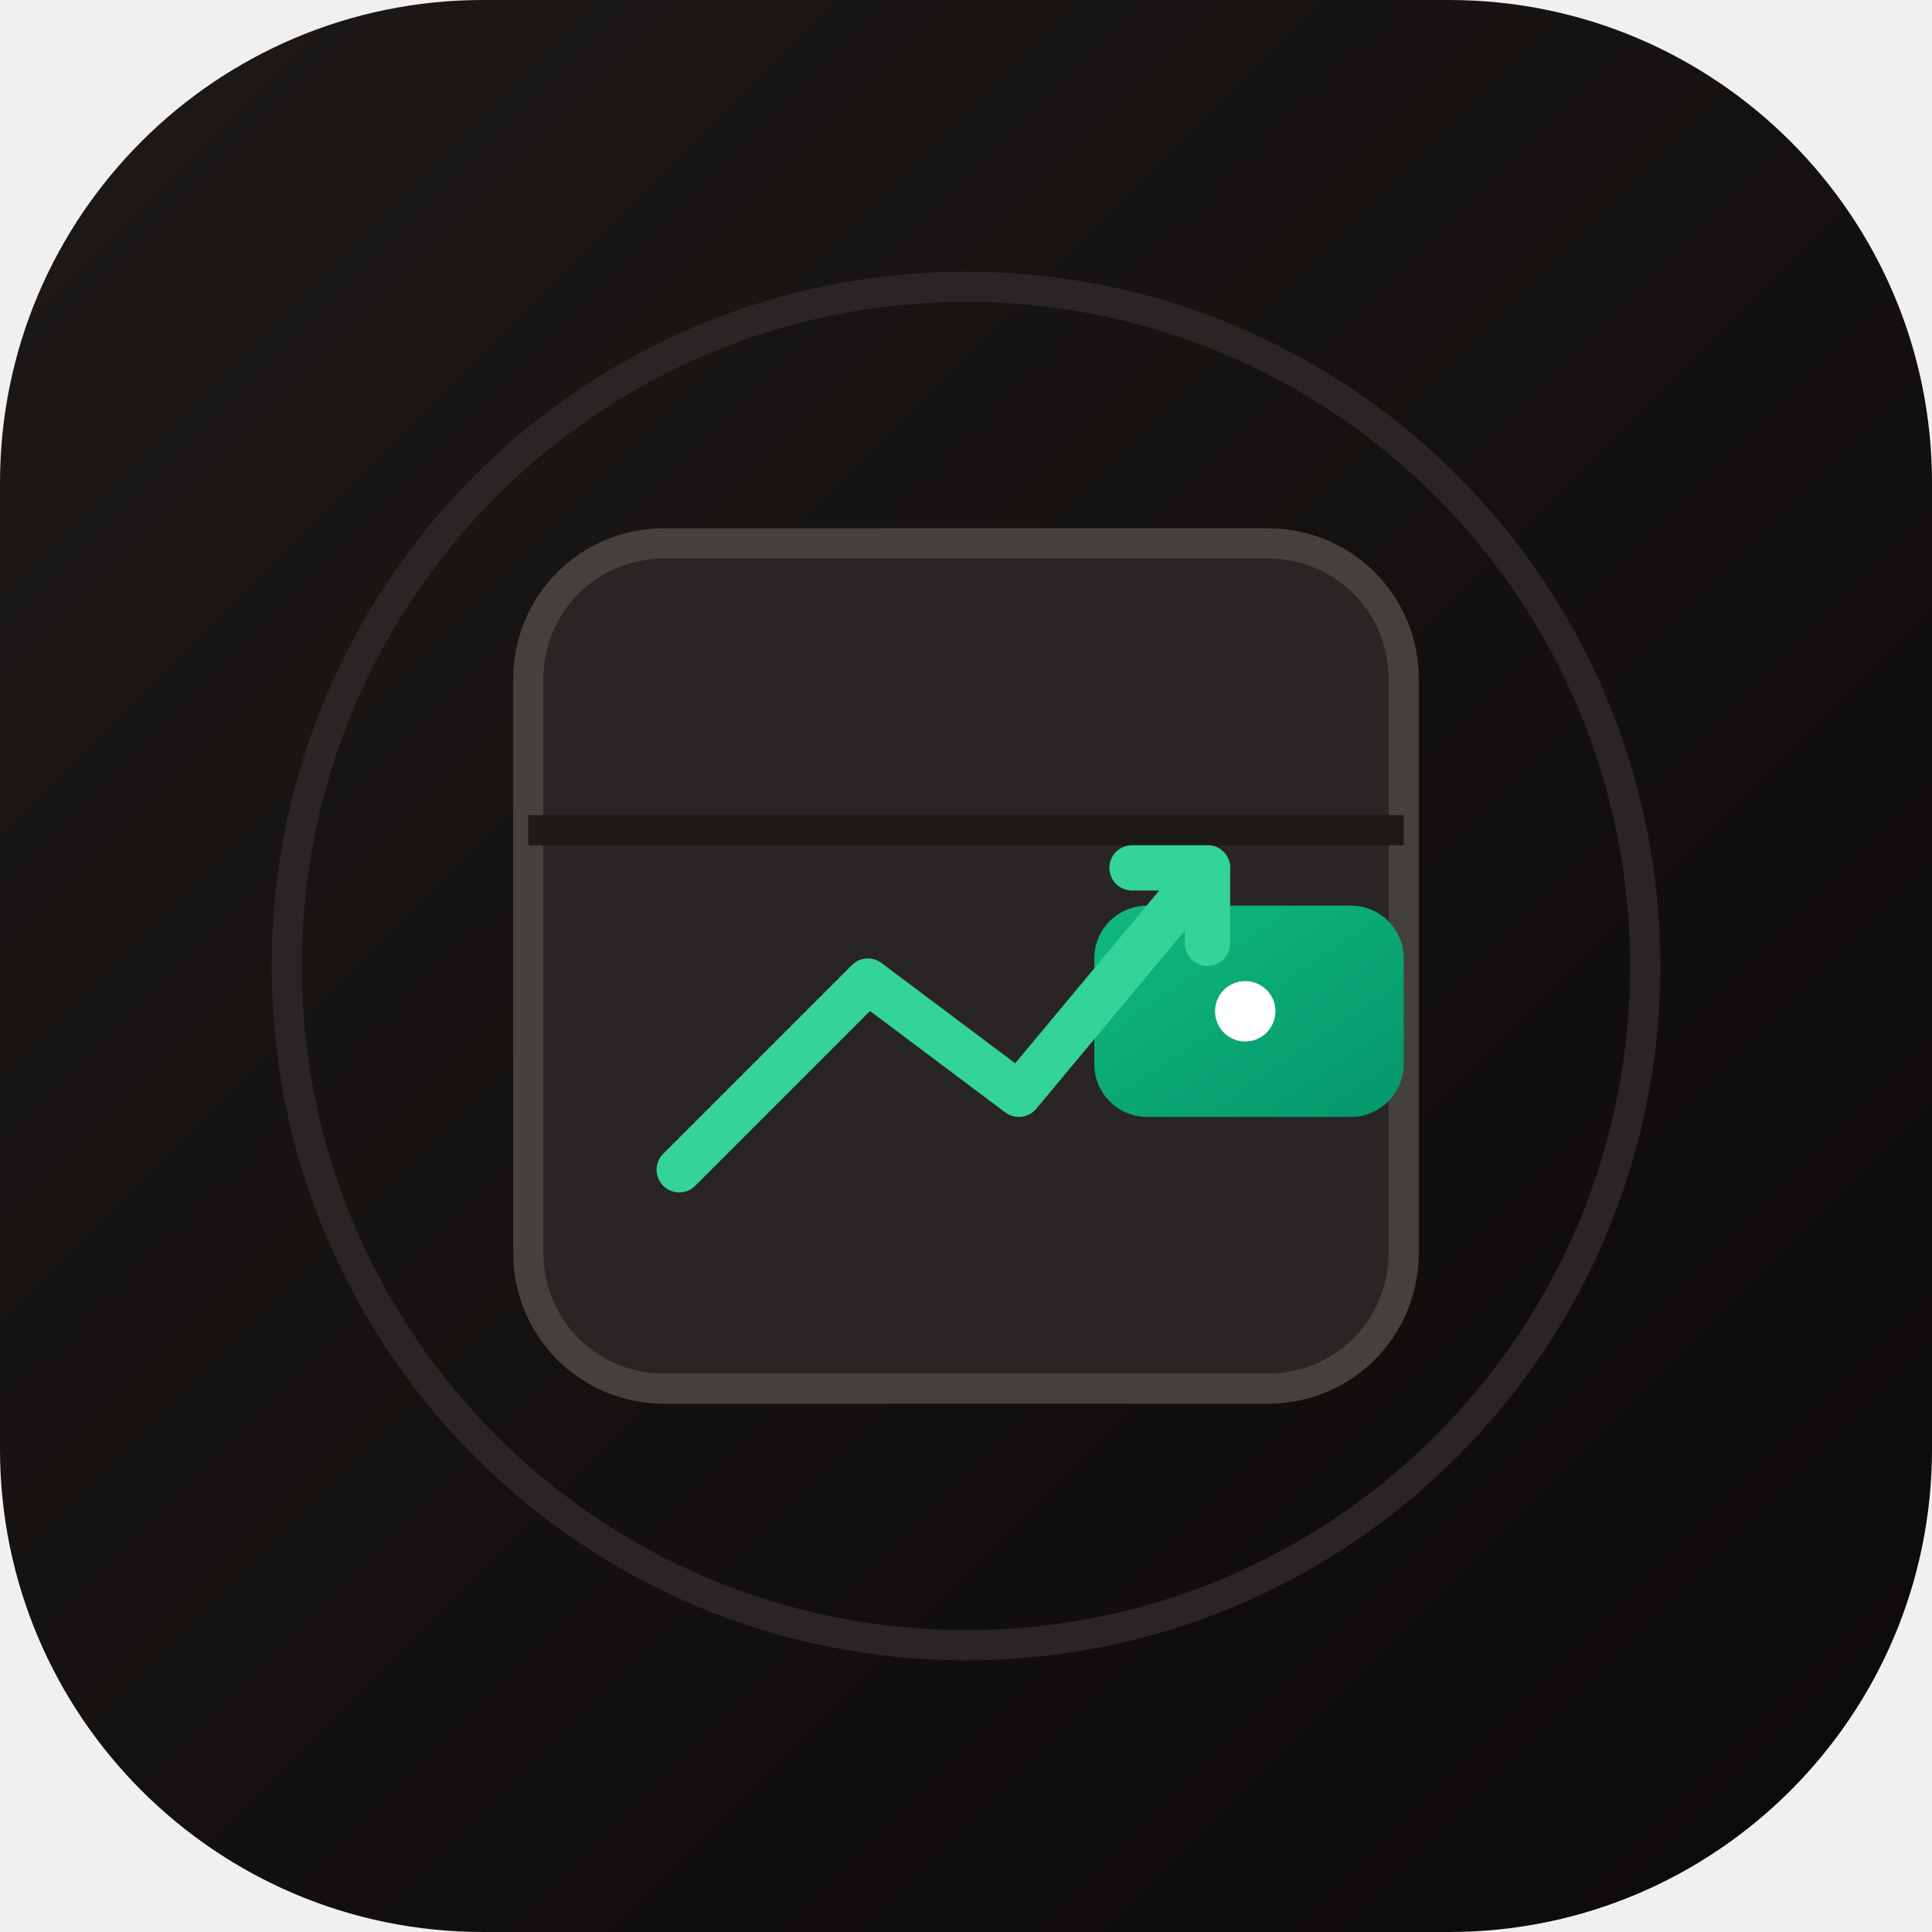
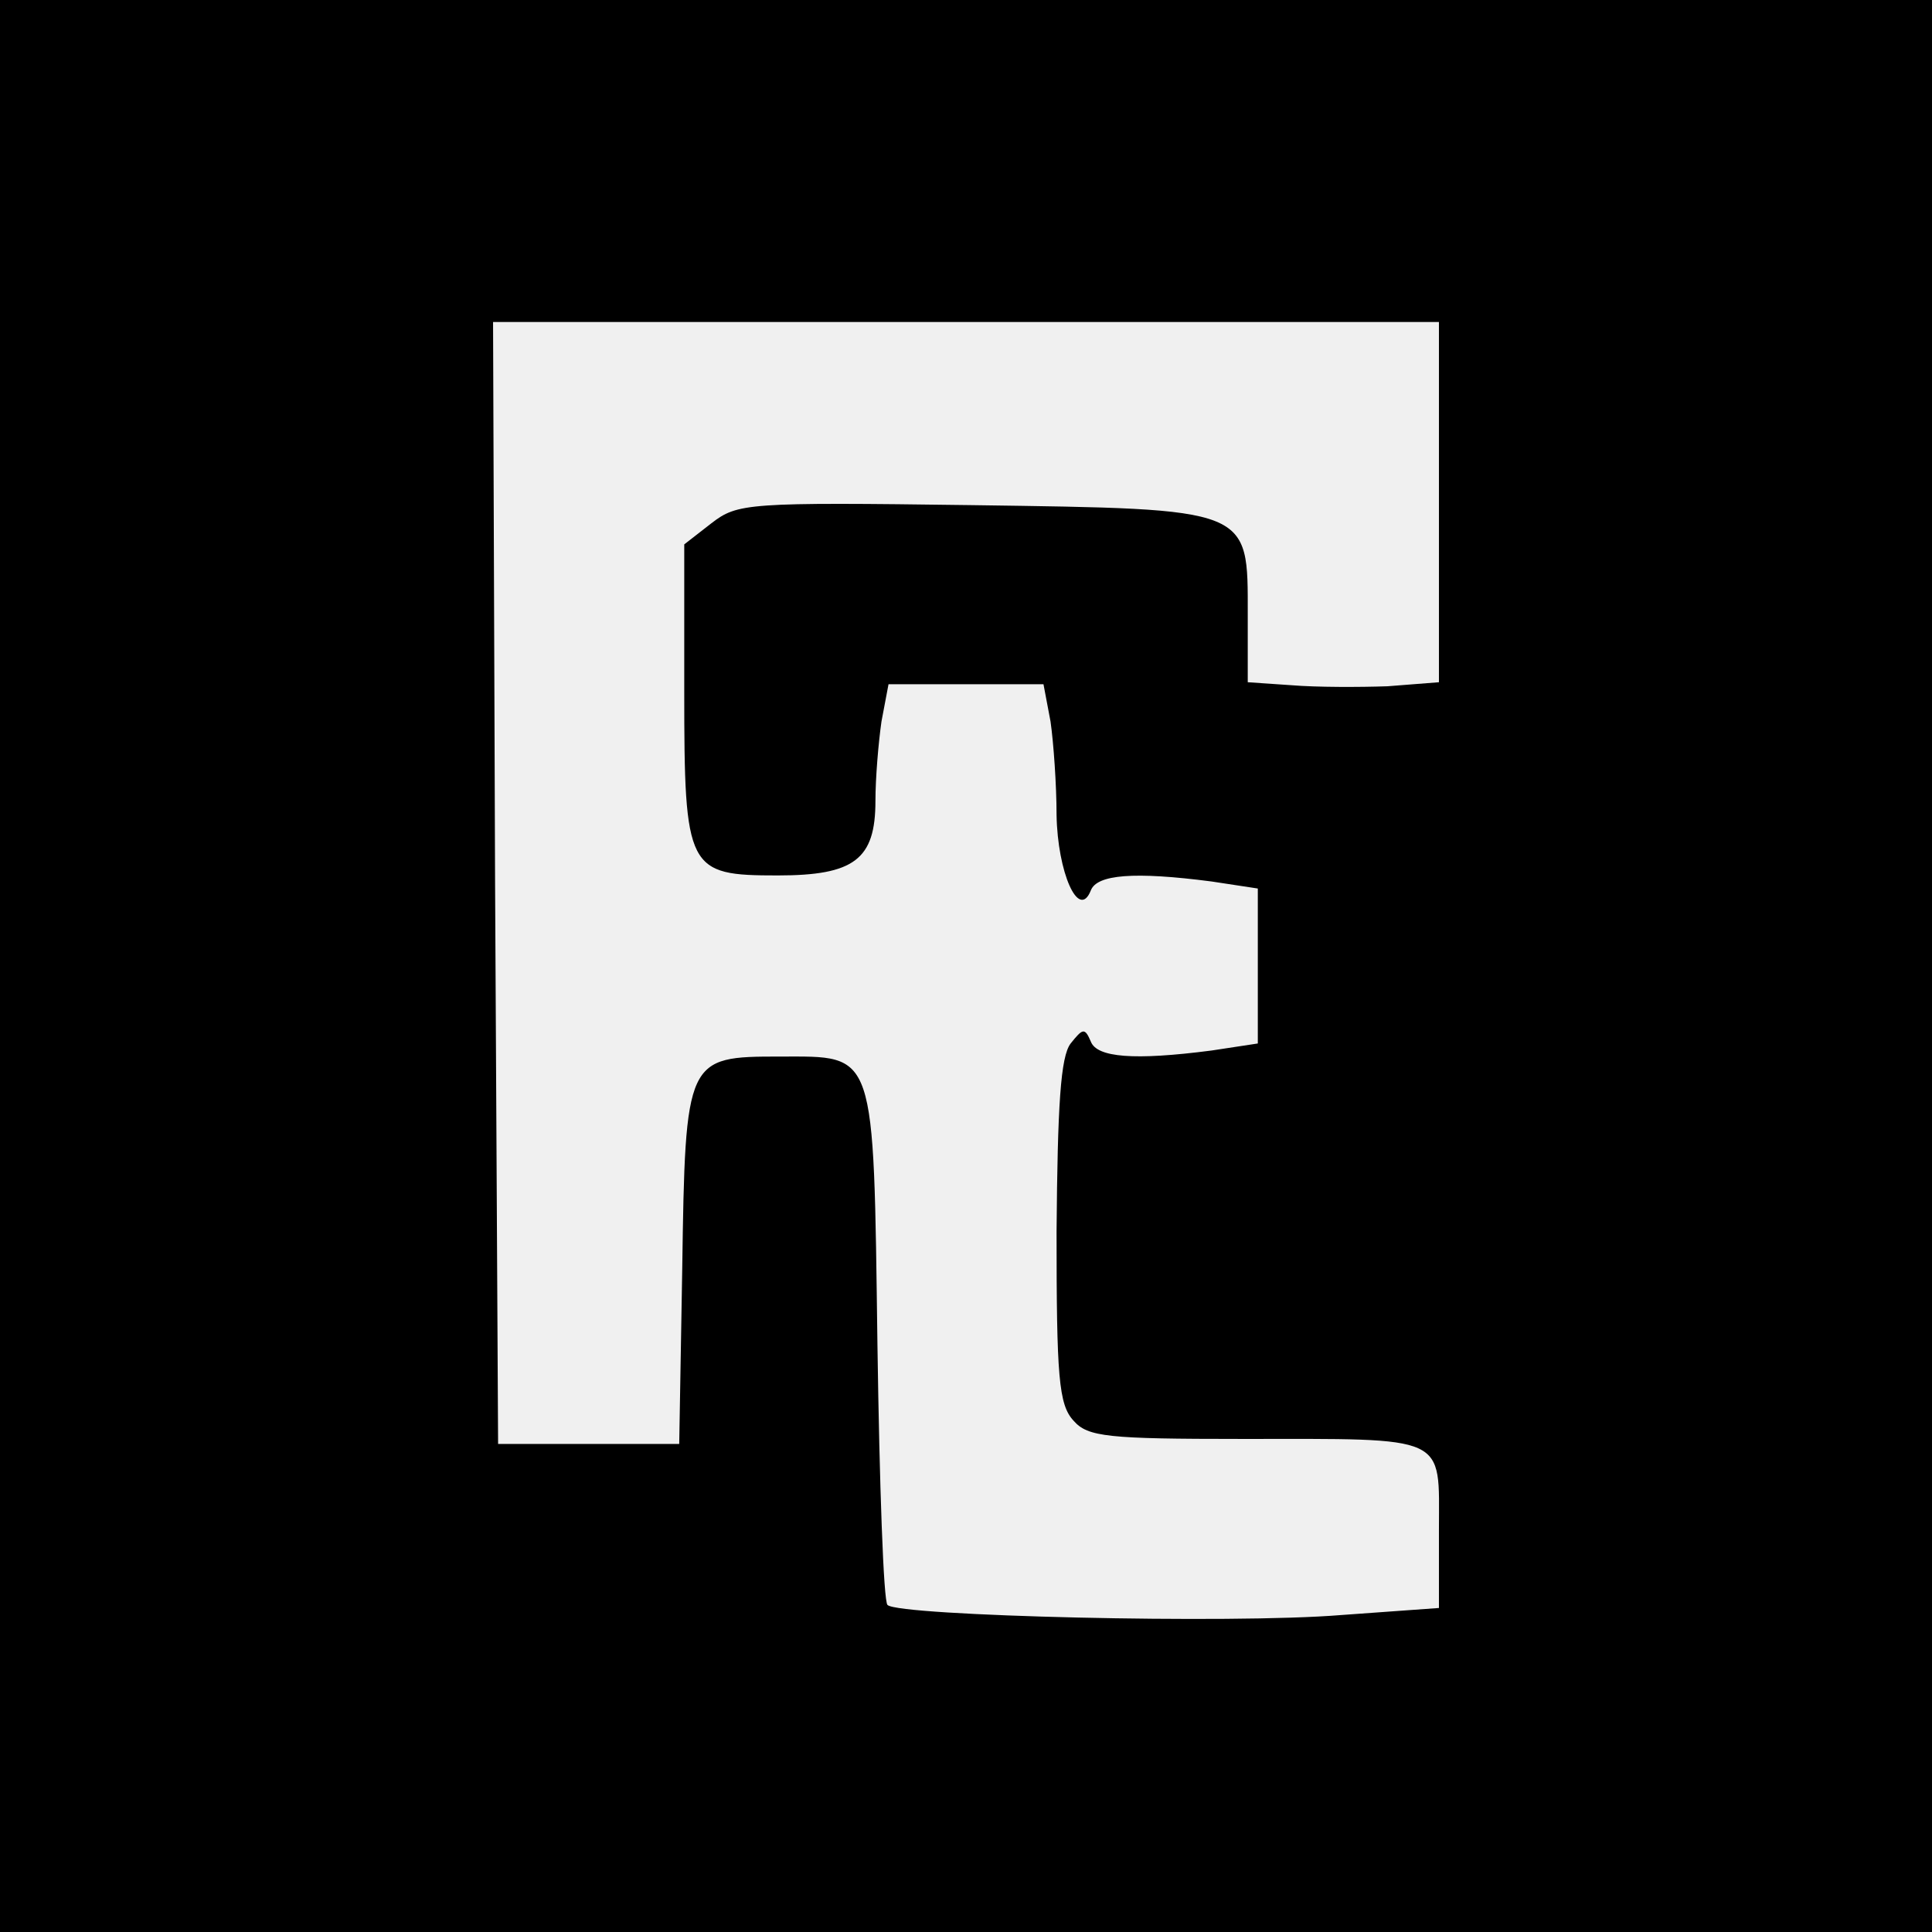
- <svg xmlns="http://www.w3.org/2000/svg" viewBox="0 0 512 512">
-   <defs>
-     <linearGradient id="bg" x1="0%" y1="0%" x2="100%" y2="100%">
-       <stop offset="0%" stop-color="#1c1917" />
-       <stop offset="100%" stop-color="#0c0a09" />
-     </linearGradient>
-     <linearGradient id="brand" x1="0%" y1="0%" x2="100%" y2="100%">
-       <stop offset="0%" stop-color="#10b981" />
-       <stop offset="100%" stop-color="#059669" />
-     </linearGradient>
-   </defs>
-   <rect width="512" height="512" rx="128" fill="url(#bg)" />
-   <circle cx="256" cy="256" r="180" fill="none" stroke="#292524" stroke-width="8" />
-   <path d="M140 180 C140 160 156 144 176 144 L336 144 C356 144 372 160 372 180 L372 332 C372 352 356 368 336 368 L176 368 C156 368 140 352 140 332 Z" fill="#292524" stroke="#44403c" stroke-width="8" />
-   <path d="M140 220 L372 220" stroke="#1c1917" stroke-width="8" />
-   <rect x="290" y="240" width="82" height="56" rx="14" fill="url(#brand)" />
-   <circle cx="330" cy="268" r="8" fill="#ffffff" />
-   <path d="M180 310 L230 260 L270 290 L320 230" fill="none" stroke="#34d399" stroke-width="12" stroke-linecap="round" stroke-linejoin="round" />
-   <polyline points="300 230 320 230 320 250" fill="none" stroke="#34d399" stroke-width="12" stroke-linecap="round" stroke-linejoin="round" />
+ <svg xmlns="http://www.w3.org/2000/svg" version="1.0" width="192pt" height="192pt" viewBox="0 0 192 192" preserveAspectRatio="xMidYMid meet">
+   <g transform="translate(0,192) scale(0.1,-0.1)" fill="#000000" stroke="none">
+     <path d="M0 960 l0 -960 960 0 960 0 0 960 0 960 -960 0 -960 0 0 -960z m1430 461 l0 -179 -51 -4 c-28 -1 -71 -1 -95 1 l-44 3 0 67 c0 107 5 105 -274 109 -224 3 -233 2 -259 -18 l-27 -21 0 -146 c0 -178 3 -183 93 -183 76 0 97 16 97 74 0 23 3 58 6 79 l7 37 77 0 77 0 7 -37 c3 -21 6 -63 6 -93 1 -57 22 -105 34 -75 6 16 43 19 120 9 l46 -7 0 -77 0 -77 -46 -7 c-77 -10 -114 -7 -120 9 -6 14 -8 13 -20 -2 -10 -13 -13 -61 -14 -187 0 -144 2 -172 17 -188 14 -16 34 -18 167 -18 207 0 196 5 196 -90 l0 -78 -97 -7 c-109 -9 -440 -1 -451 10 -4 3 -8 120 -10 258 -4 296 -1 287 -97 287 -93 0 -94 -1 -97 -211 l-3 -174 -90 0 -90 0 -3 558 -2 557 470 0 470 0 0 -179z" />
+   </g>
</svg>
